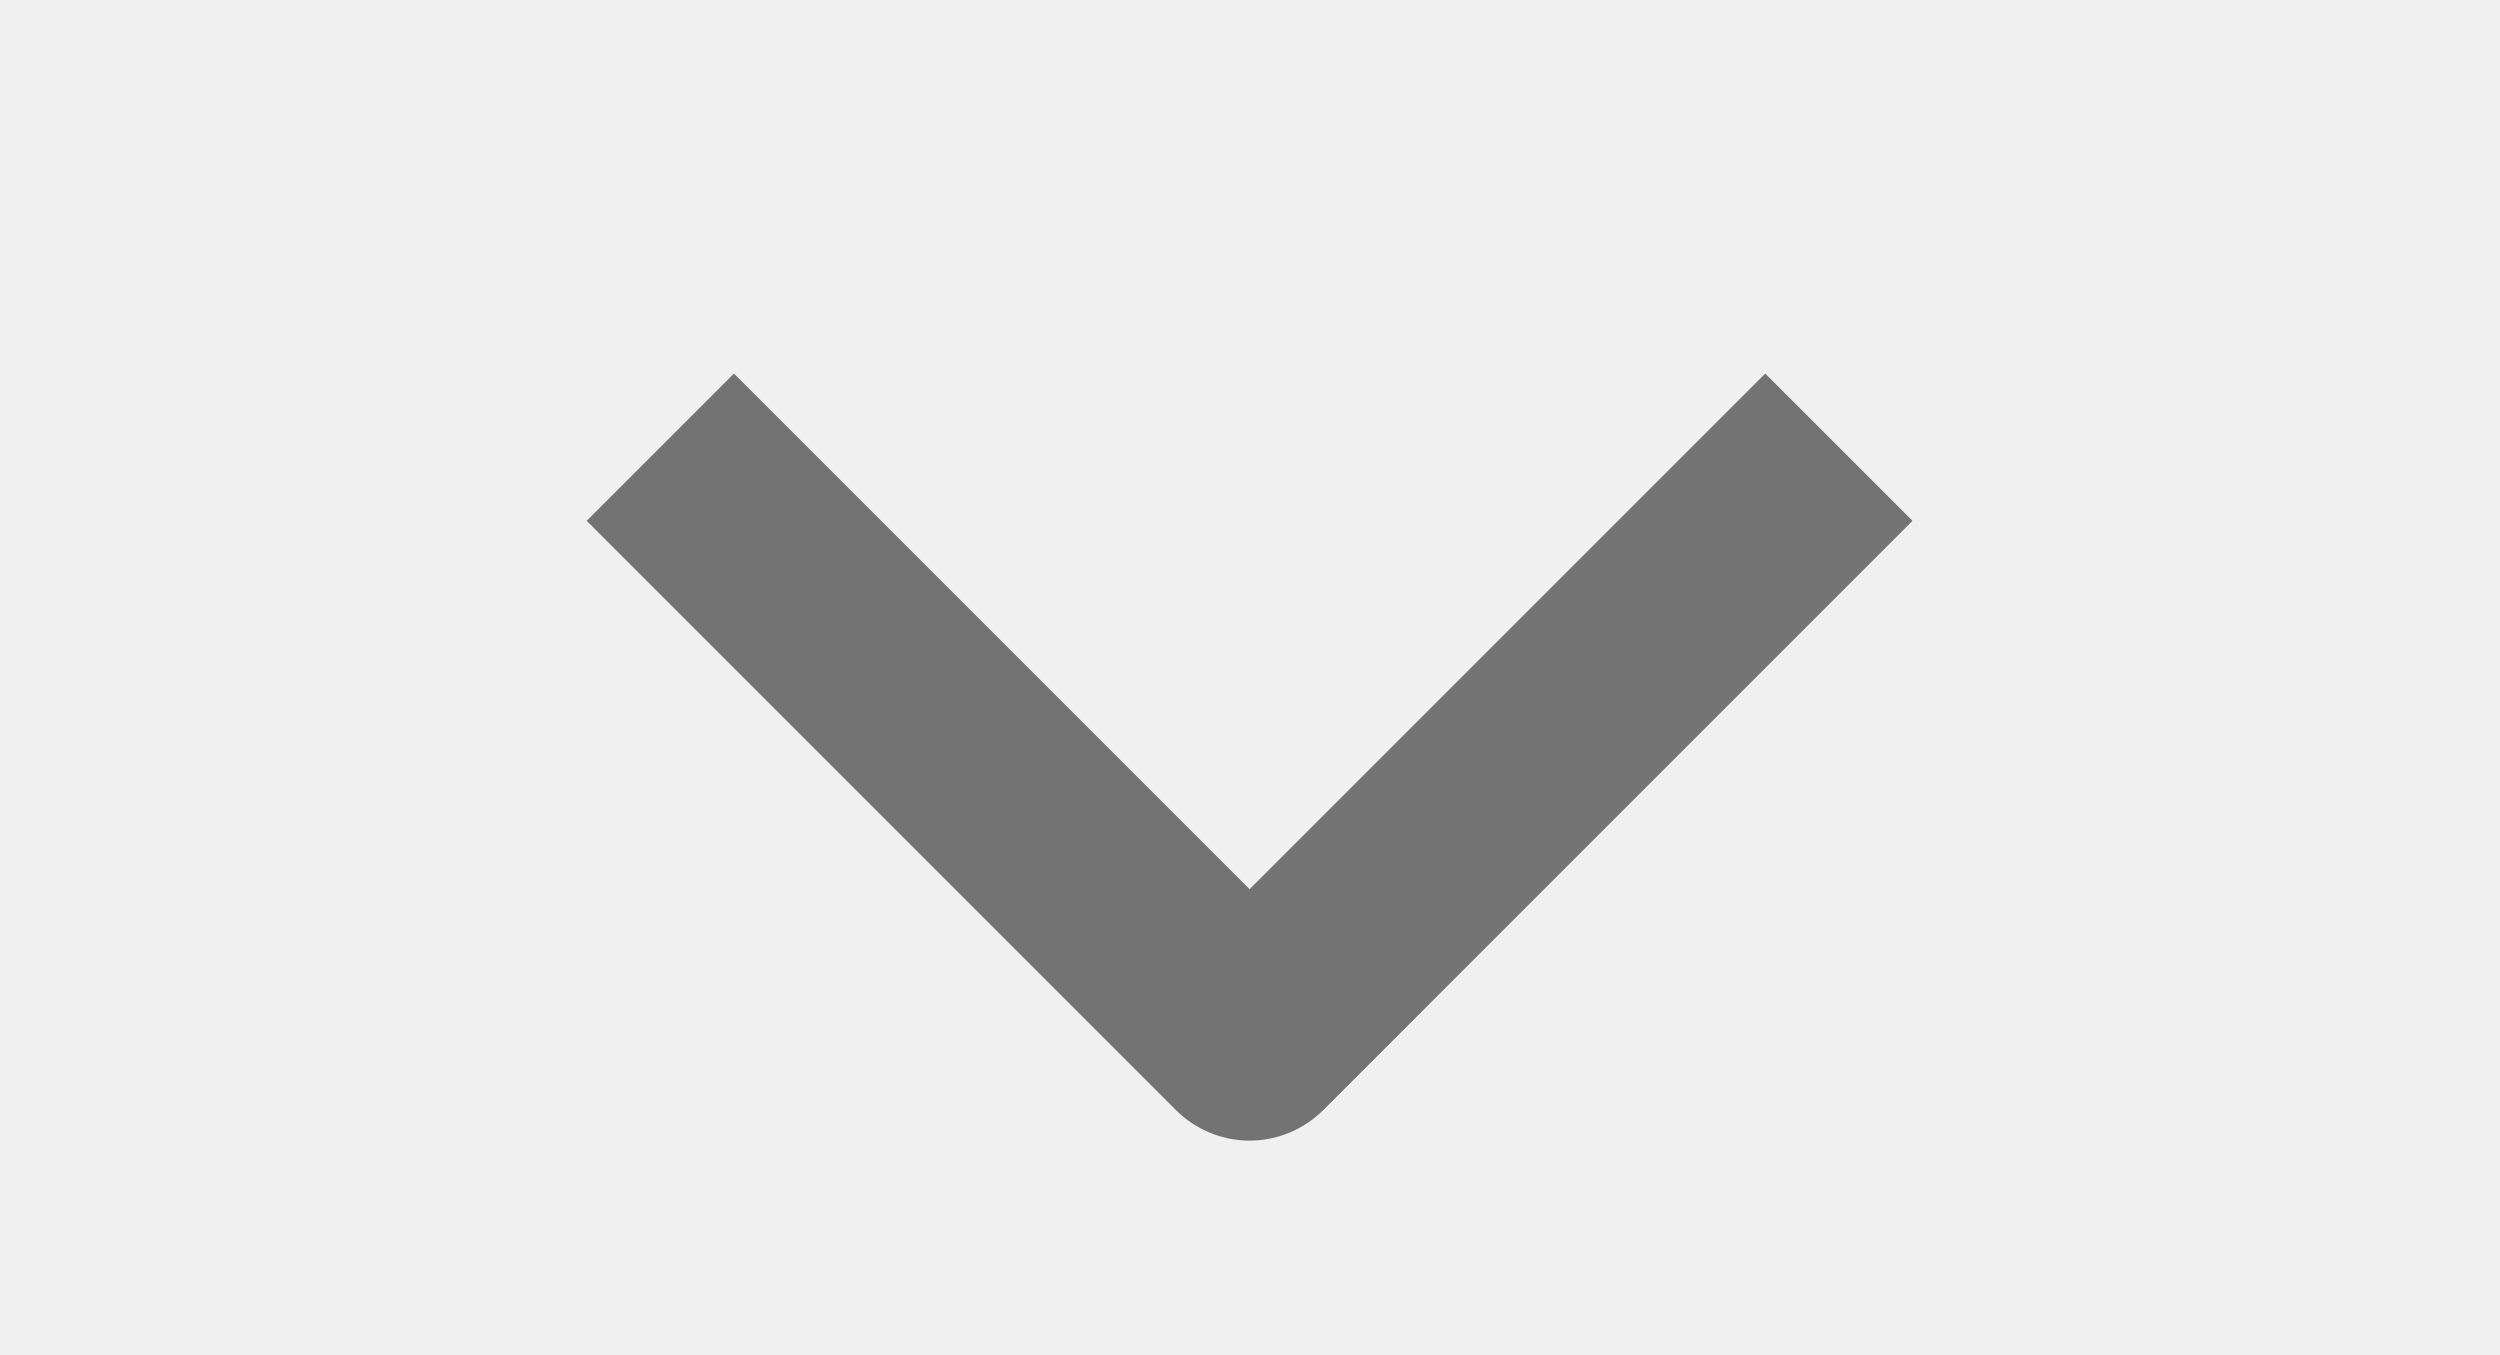
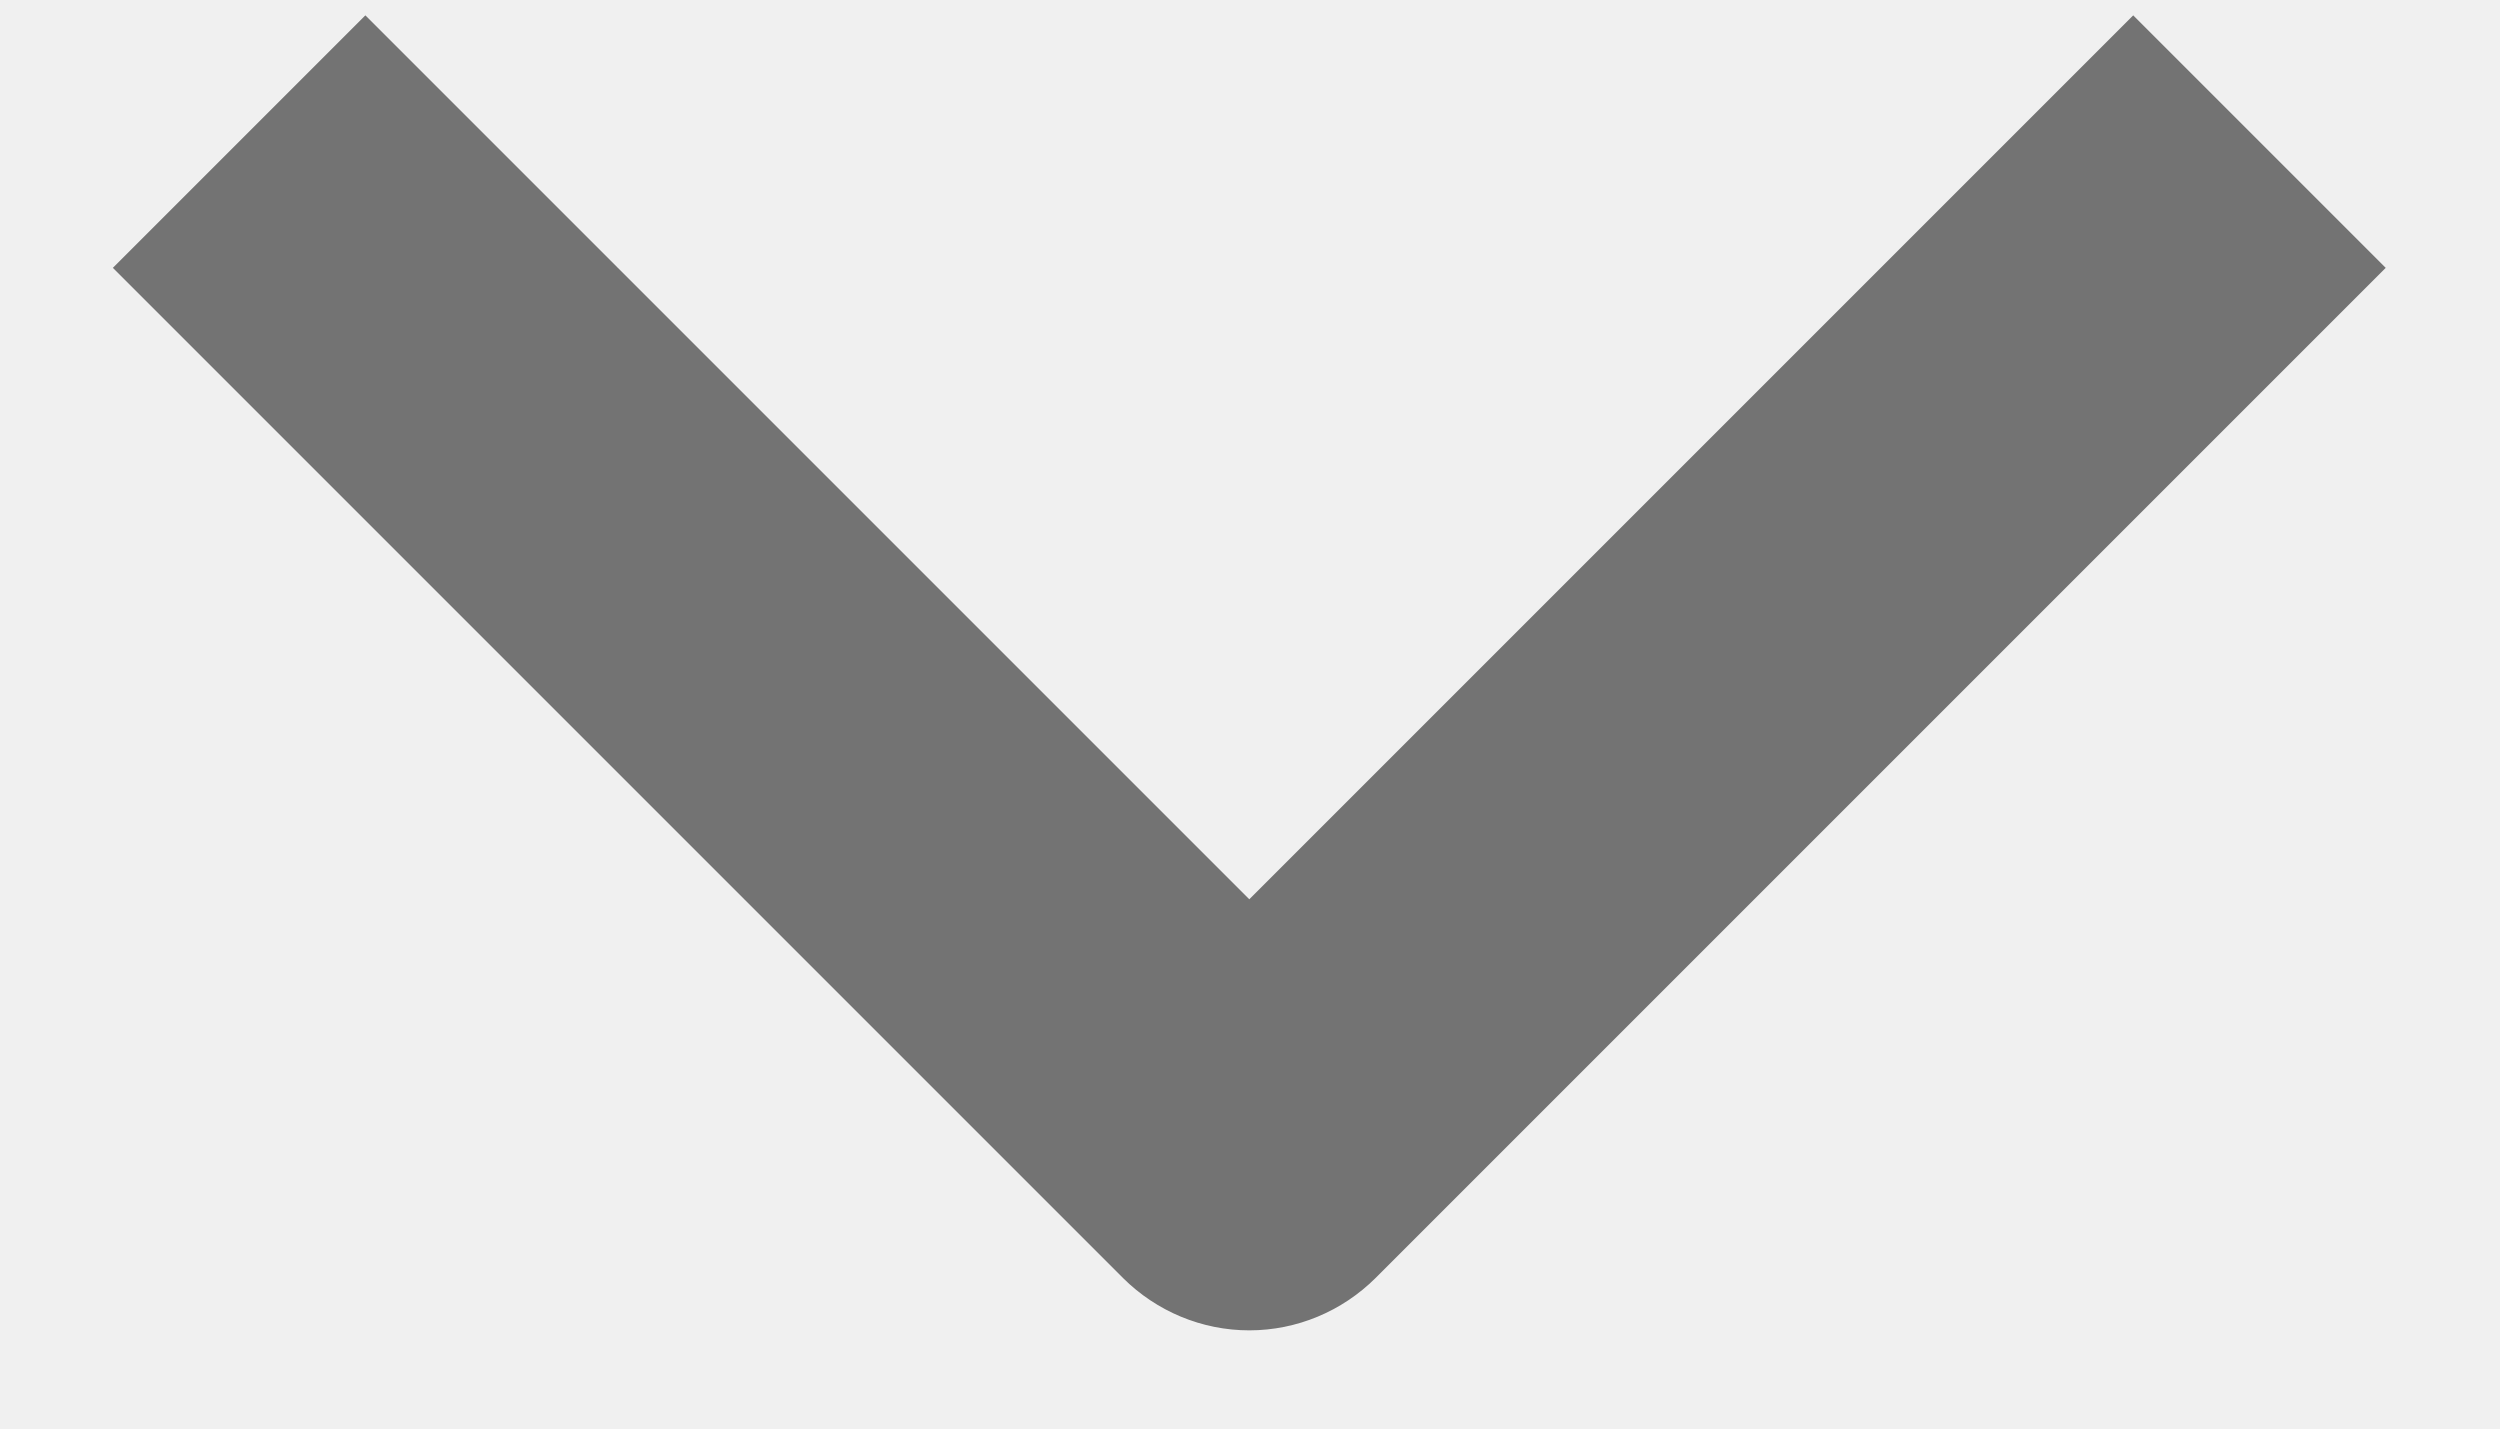
- <svg xmlns="http://www.w3.org/2000/svg" width="24" height="13" viewBox="0 0 24 13" fill="none">
-   <g clip-path="url(#clip0_4138_686)">
-     <path fill-rule="evenodd" clip-rule="evenodd" d="M11.289 10.657L5.632 5L7.046 3.586L11.996 8.536L16.946 3.586L18.36 5L12.703 10.657C12.515 10.844 12.261 10.95 11.996 10.95C11.731 10.95 11.476 10.844 11.289 10.657Z" fill="#737373" />
-   </g>
-   <defs>
-     <clipPath id="clip0_4138_686">
-       <rect width="12" height="24" fill="white" transform="matrix(0 1 -1 0 24 0.5)" />
-     </clipPath>
-   </defs>
+ <svg xmlns="http://www.w3.org/2000/svg" width="14" height="8" viewBox="0 0 14 8" fill="none">
+   <path fill-rule="evenodd" clip-rule="evenodd" d="M6.289 7.157L0.632 1.5L2.046 0.086L6.996 5.036L11.946 0.086L13.36 1.5L7.703 7.157C7.515 7.344 7.261 7.45 6.996 7.45C6.731 7.45 6.477 7.344 6.289 7.157Z" fill="#737373" />
</svg>
